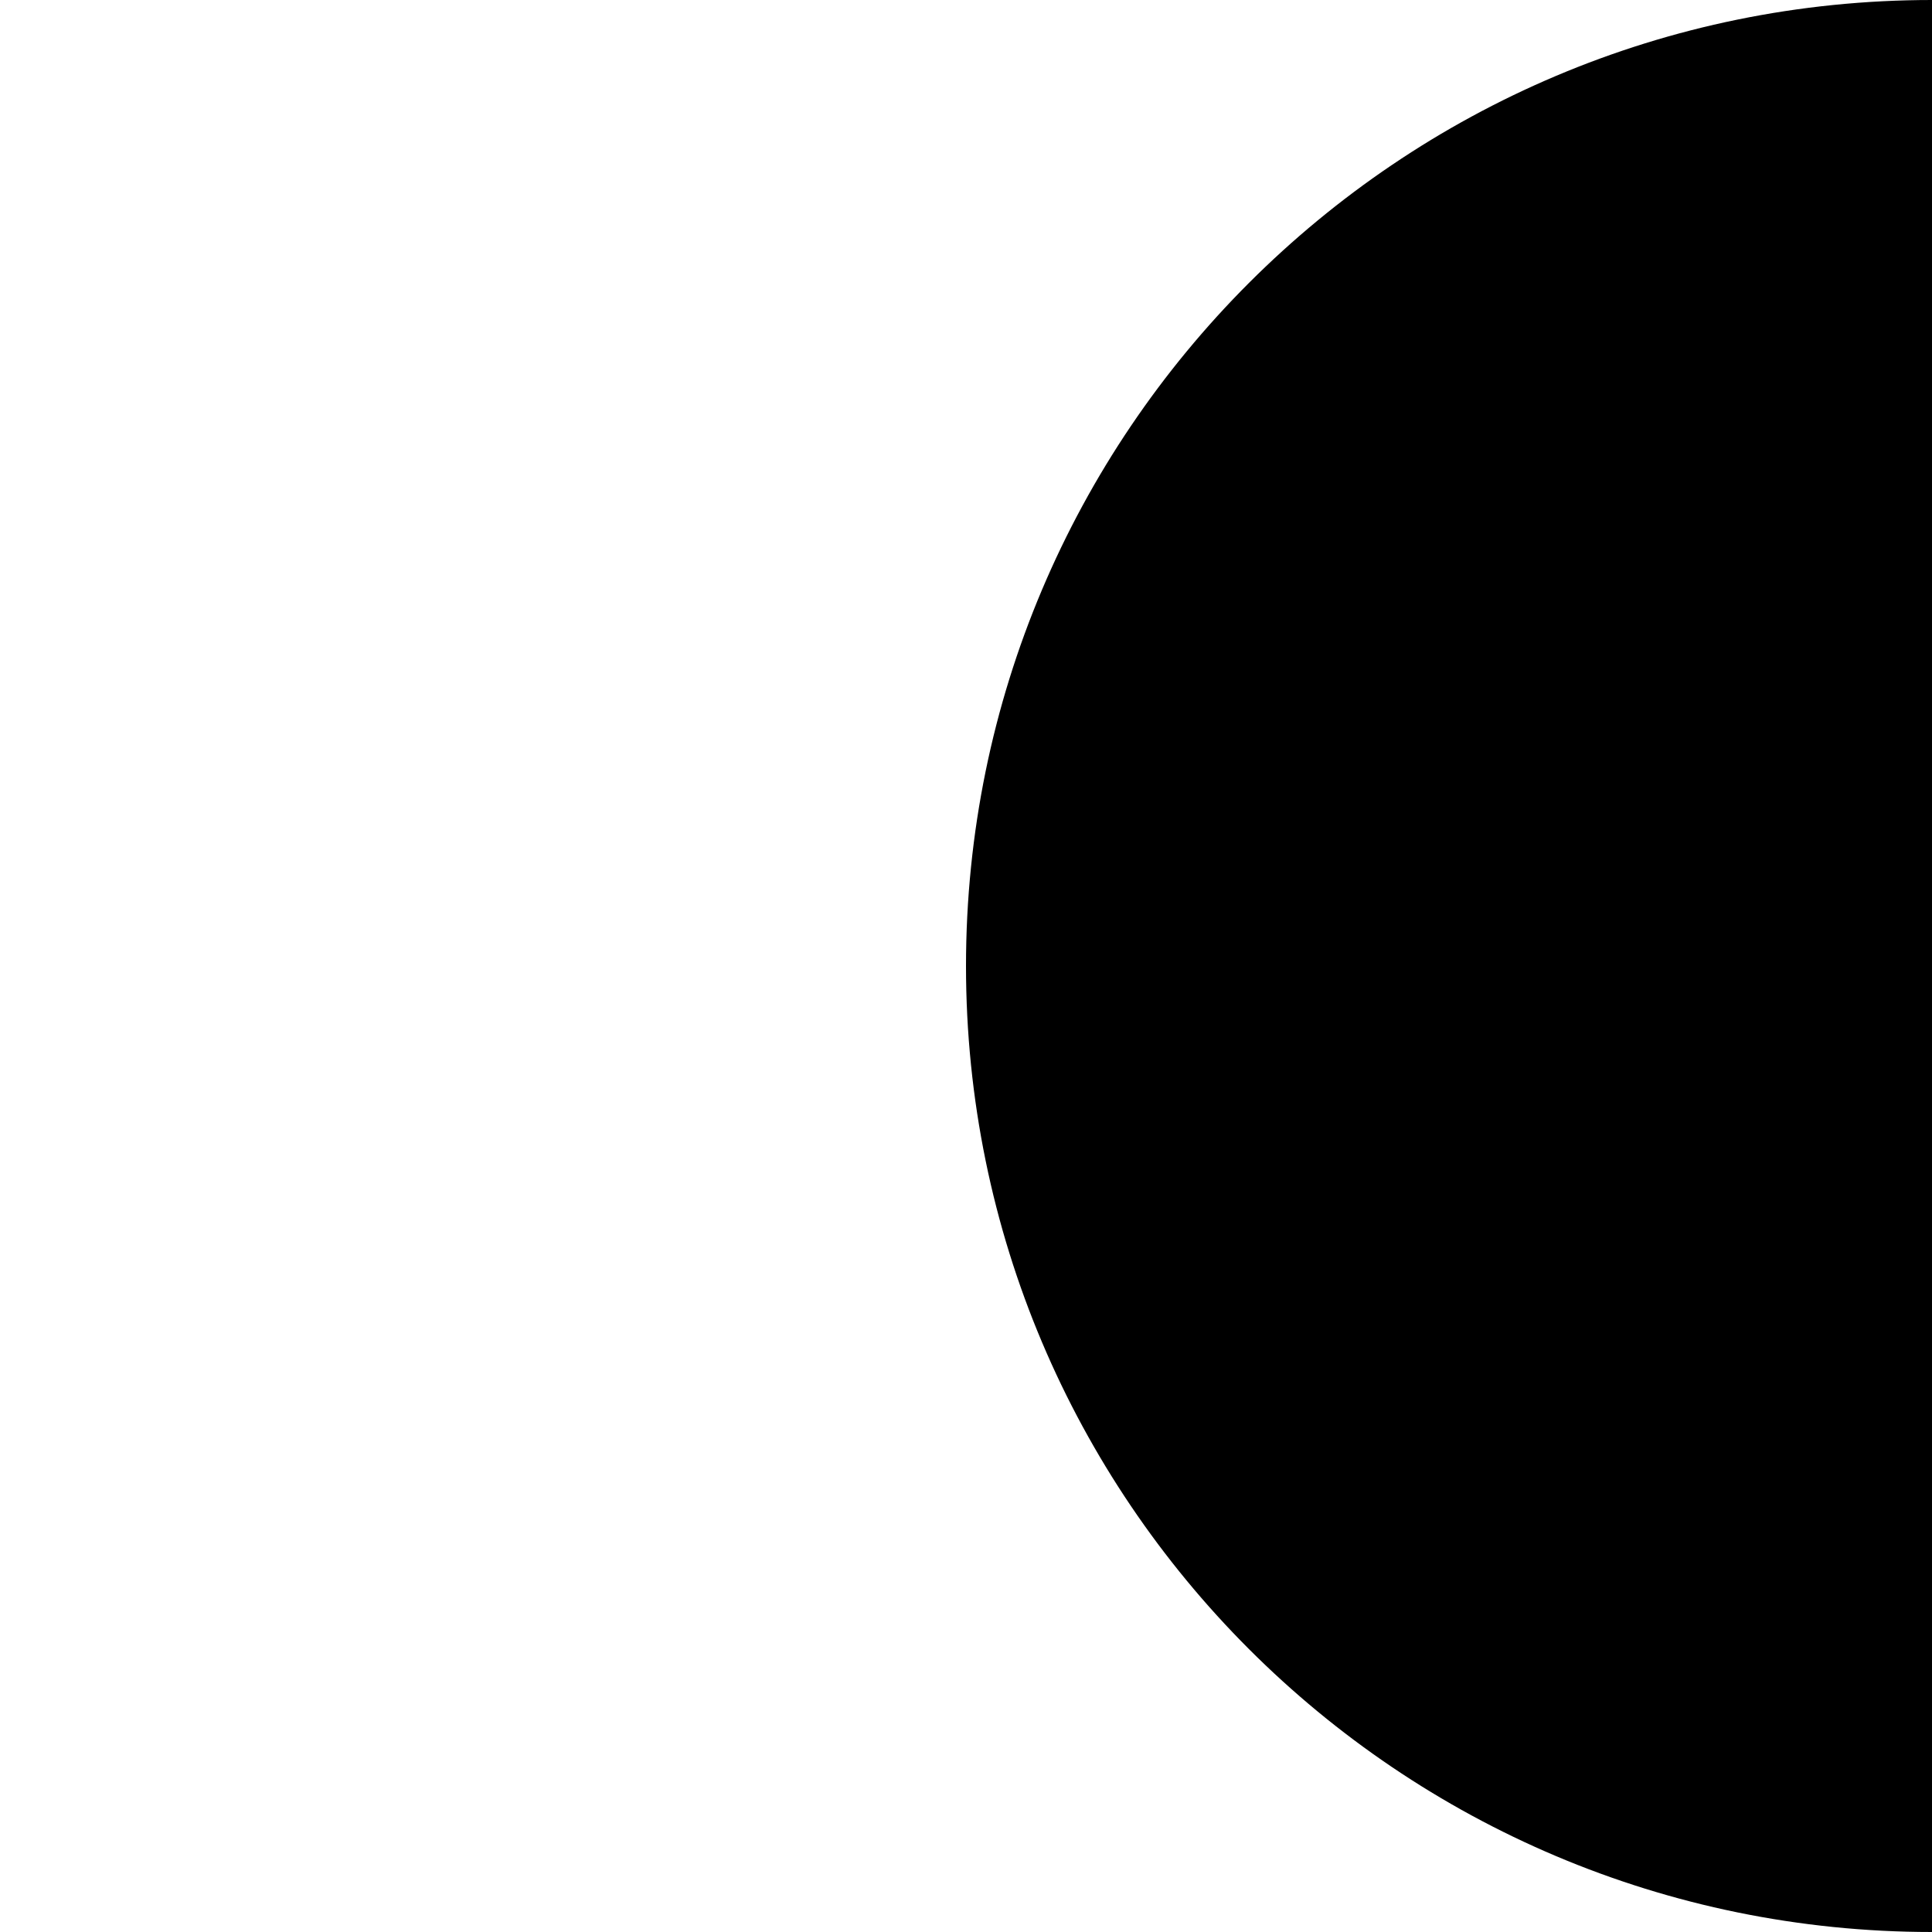
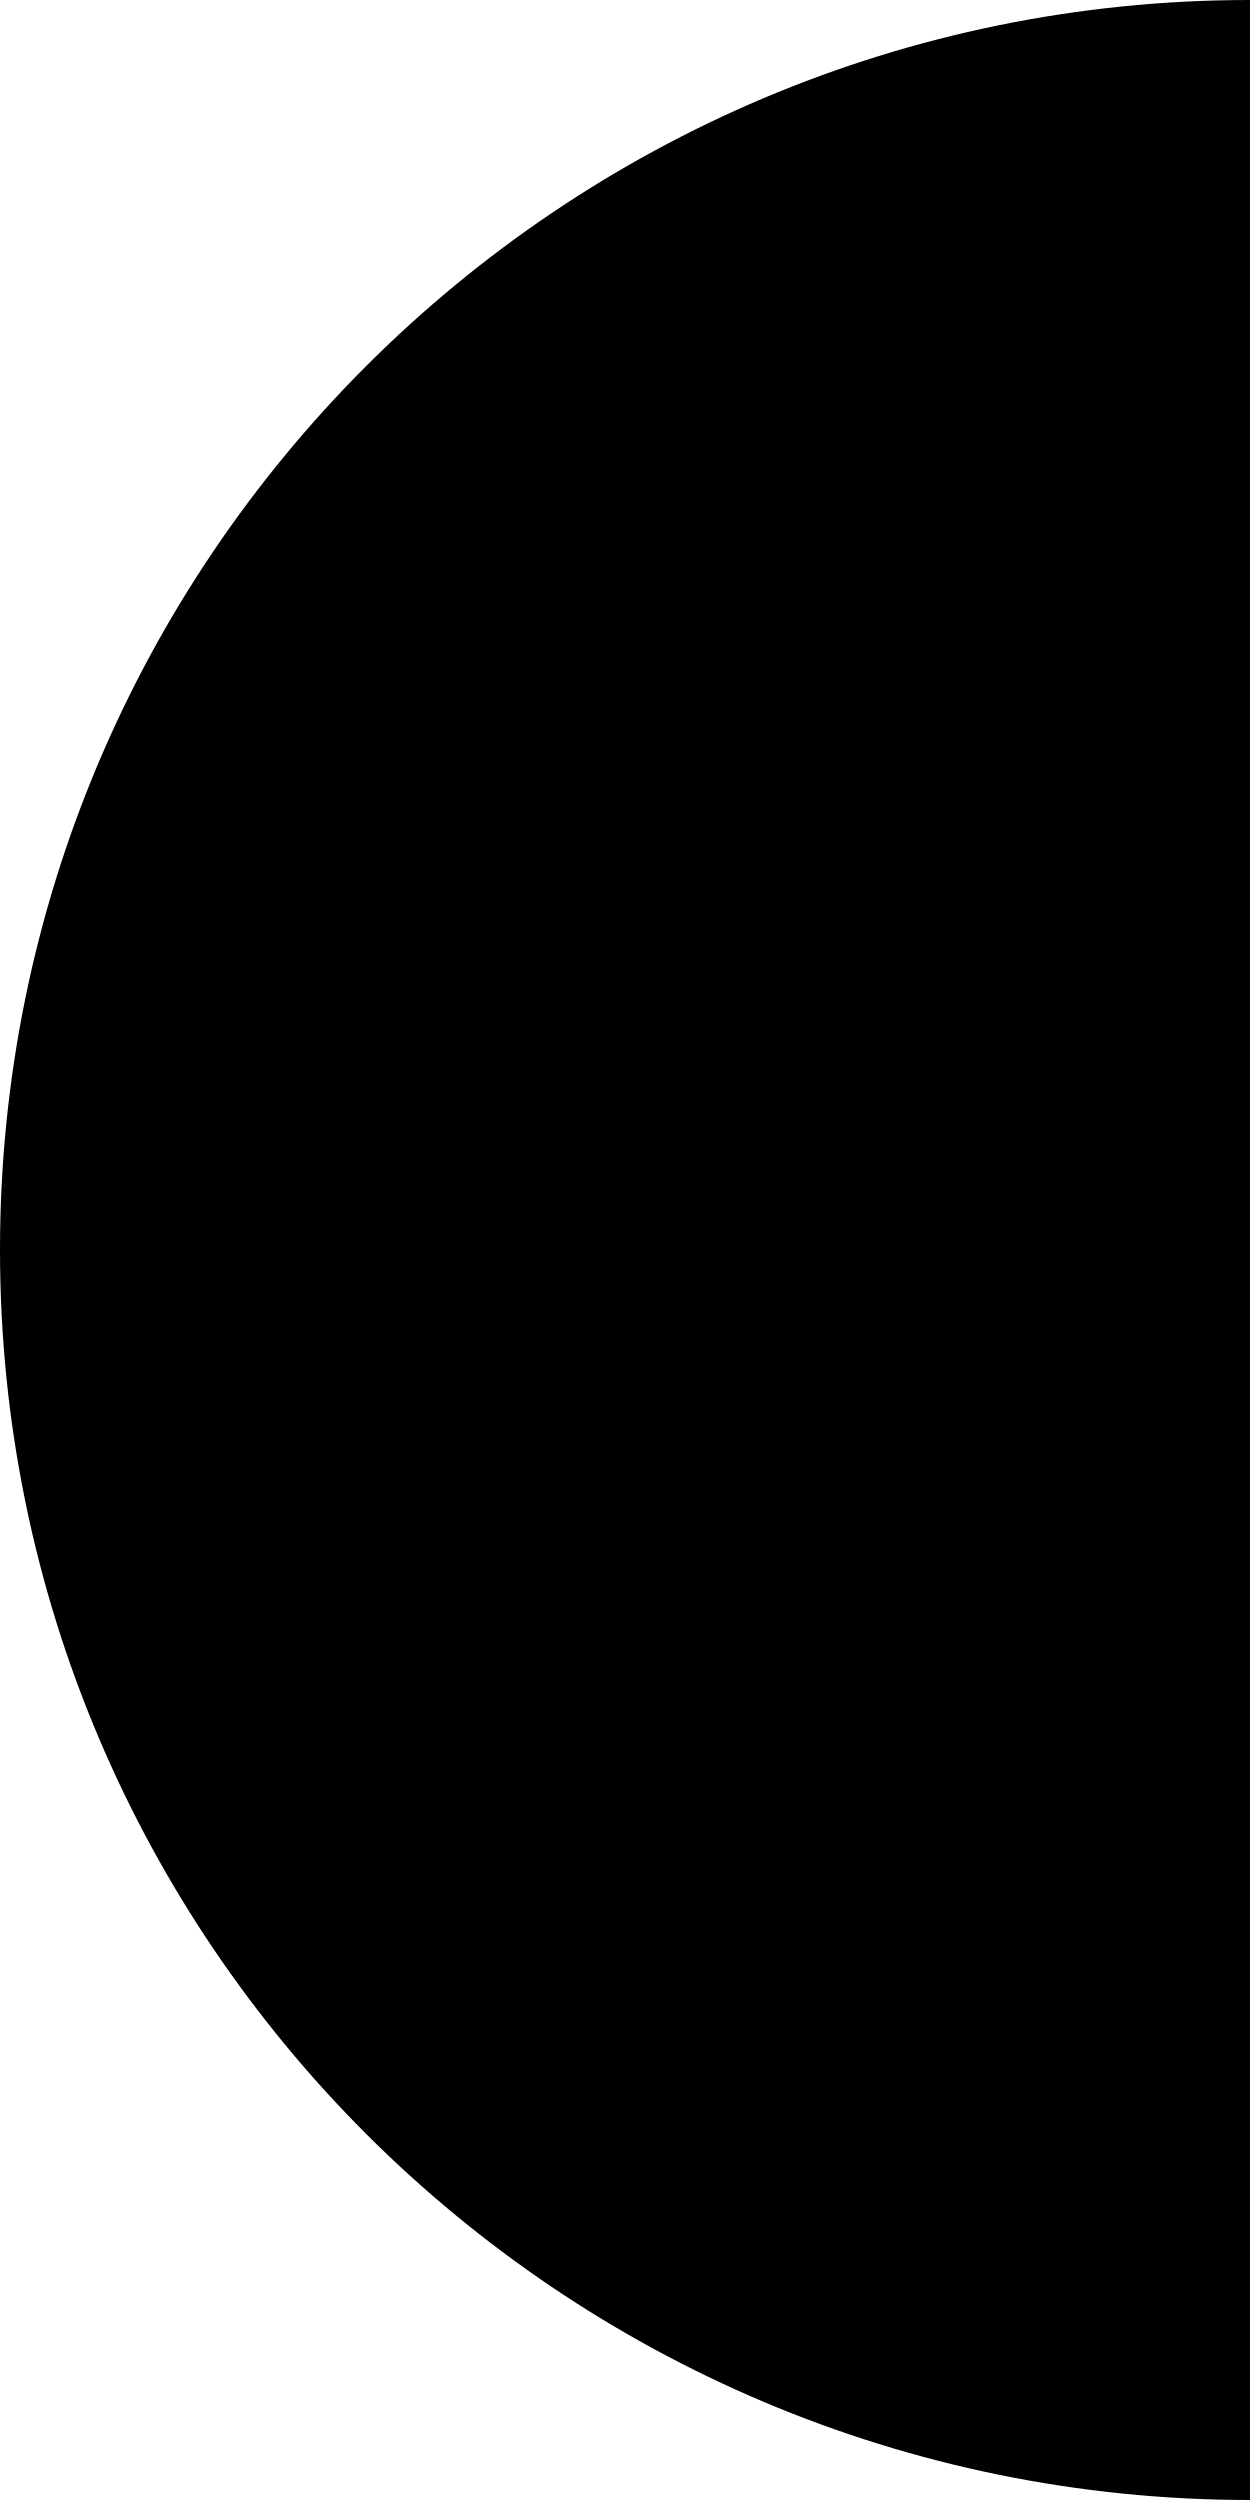
- <svg xmlns="http://www.w3.org/2000/svg" version="1.1" id="Layer_1" x="0px" y="0px" viewBox="0 0 72 72" style="enable-background:new 0 0 72 72;" xml:space="preserve">
-   <path d="M72,72V0C52.118,0,36,16.118,36,36S52.118,72,72,72z" />
+ <svg xmlns="http://www.w3.org/2000/svg" version="1.1" id="Layer_1" x="0px" y="0px" viewBox="0 0 36 72" style="enable-background:new 0 0 36 72;" xml:space="preserve">
+   <path d="M36,72V0C16.118,0,0,16.118,0,36S16.118,72,36,72z" />
</svg>
